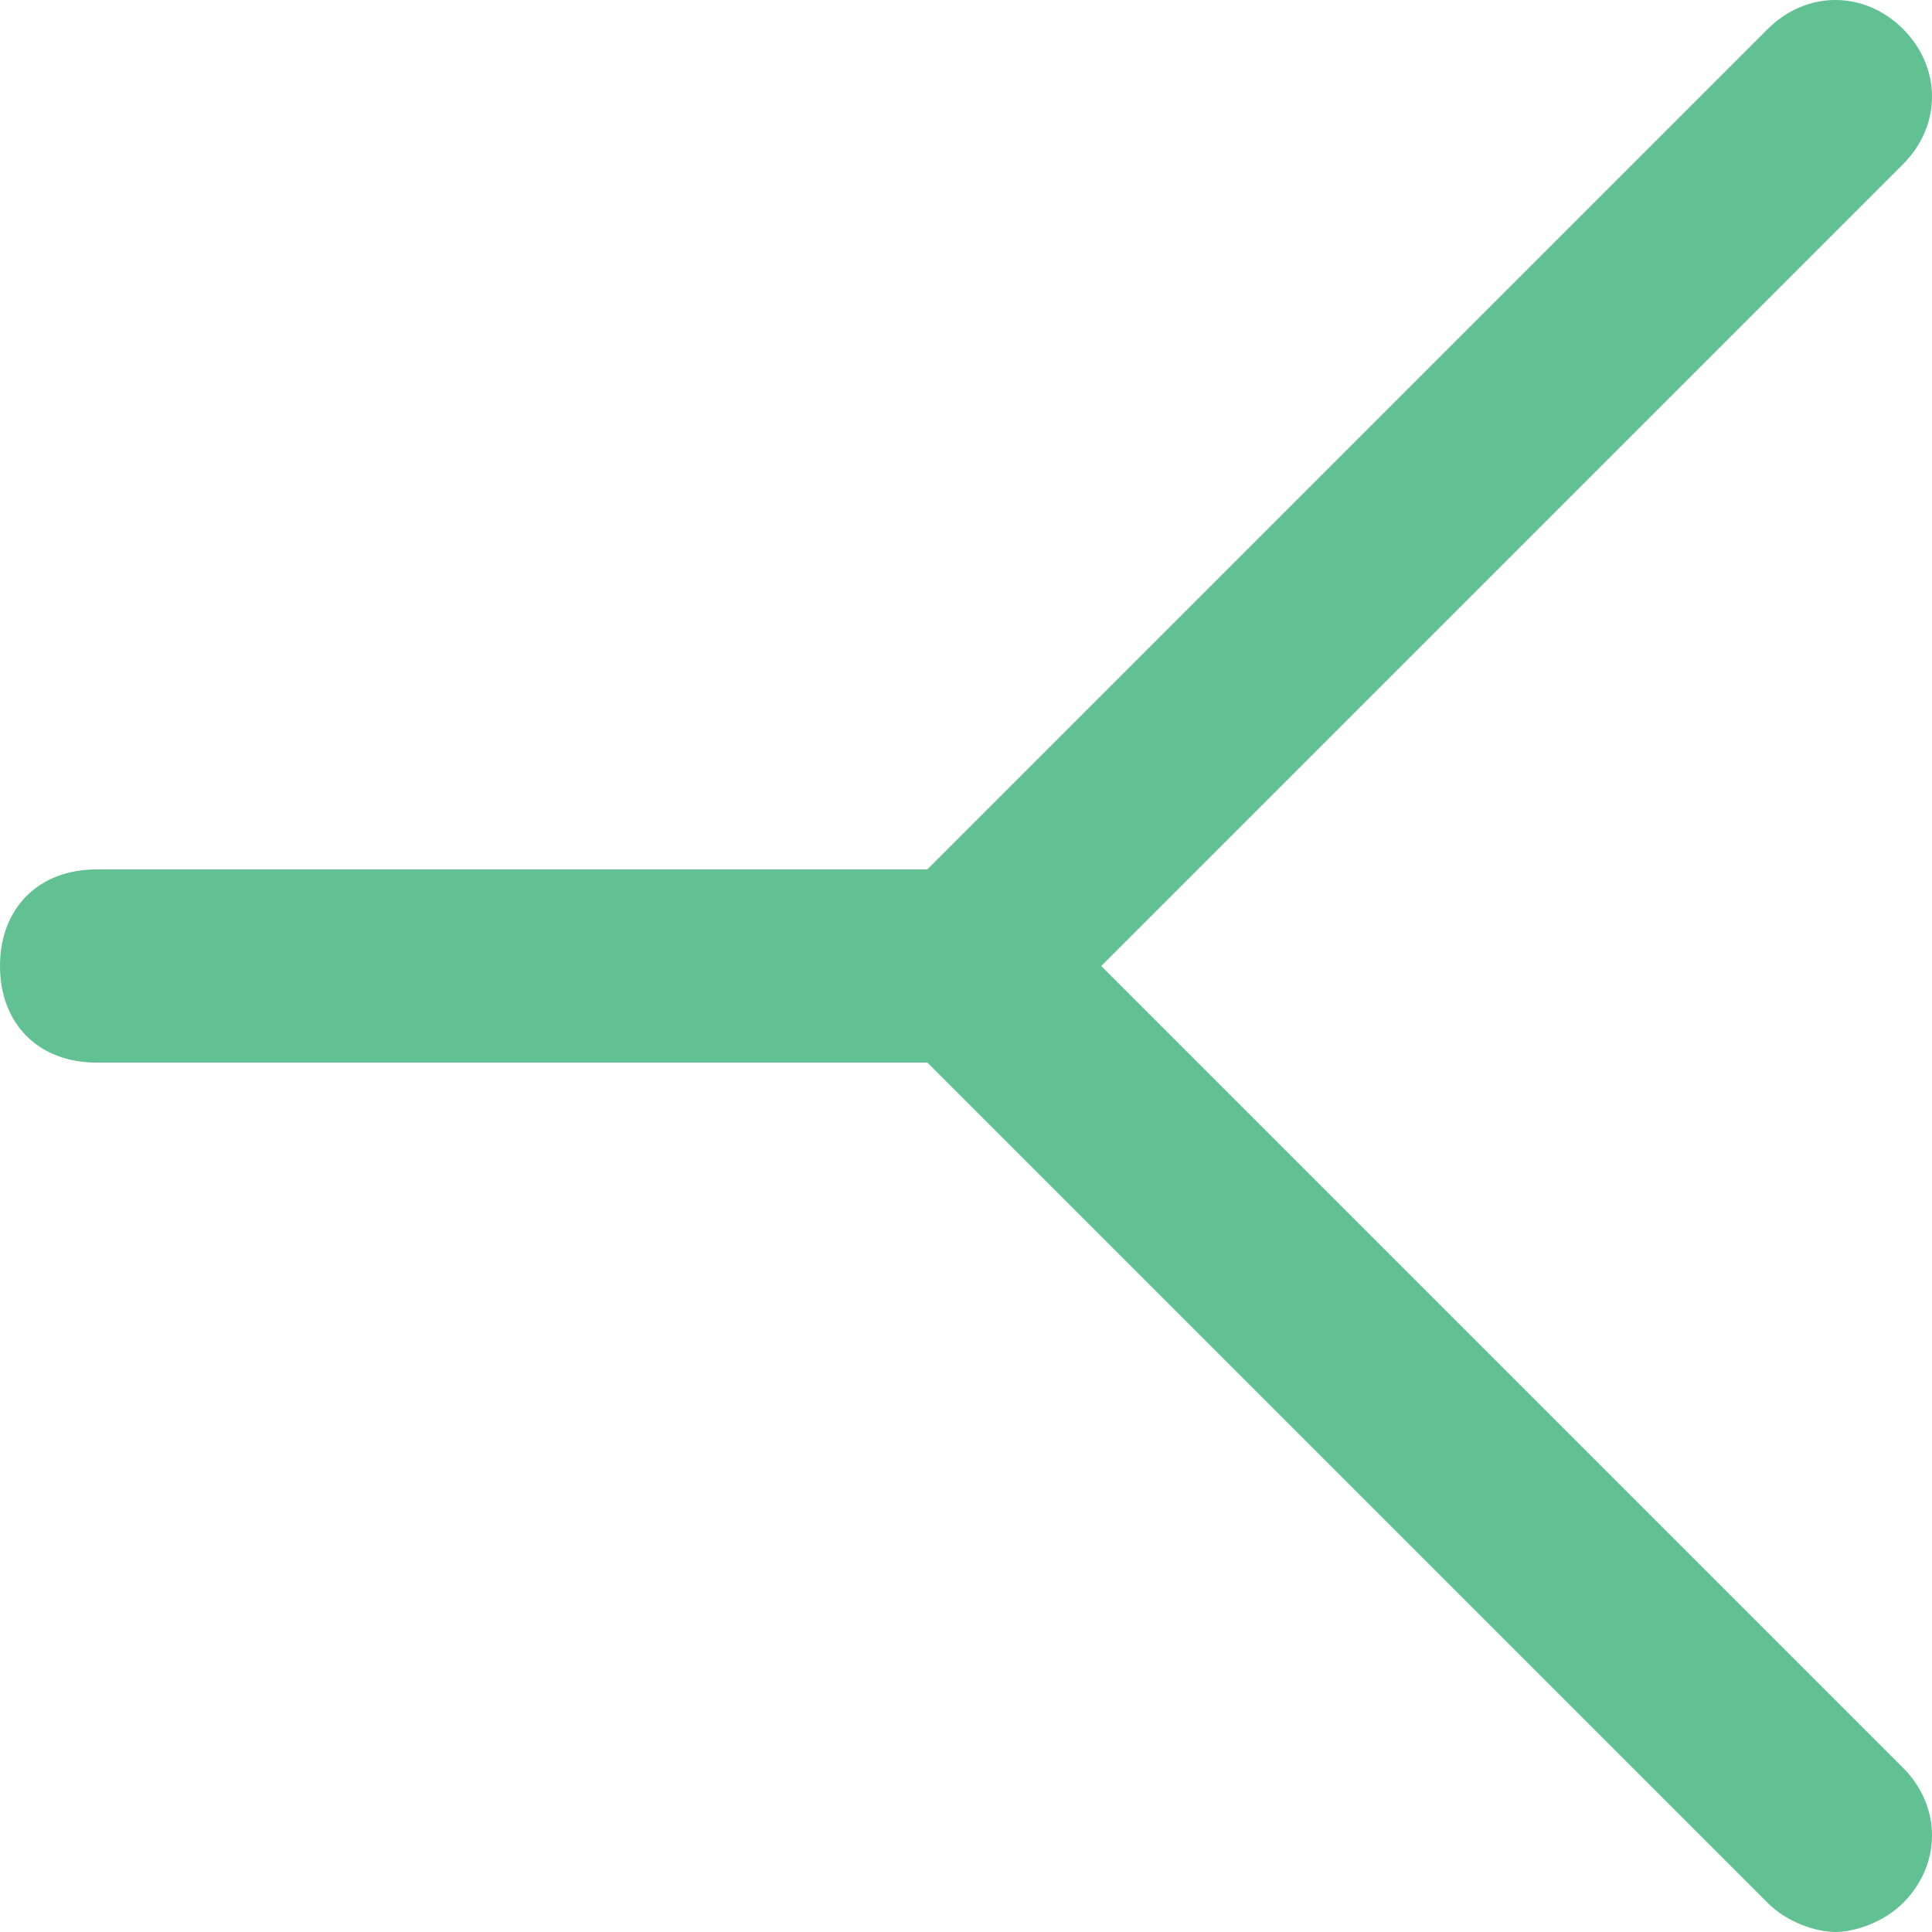
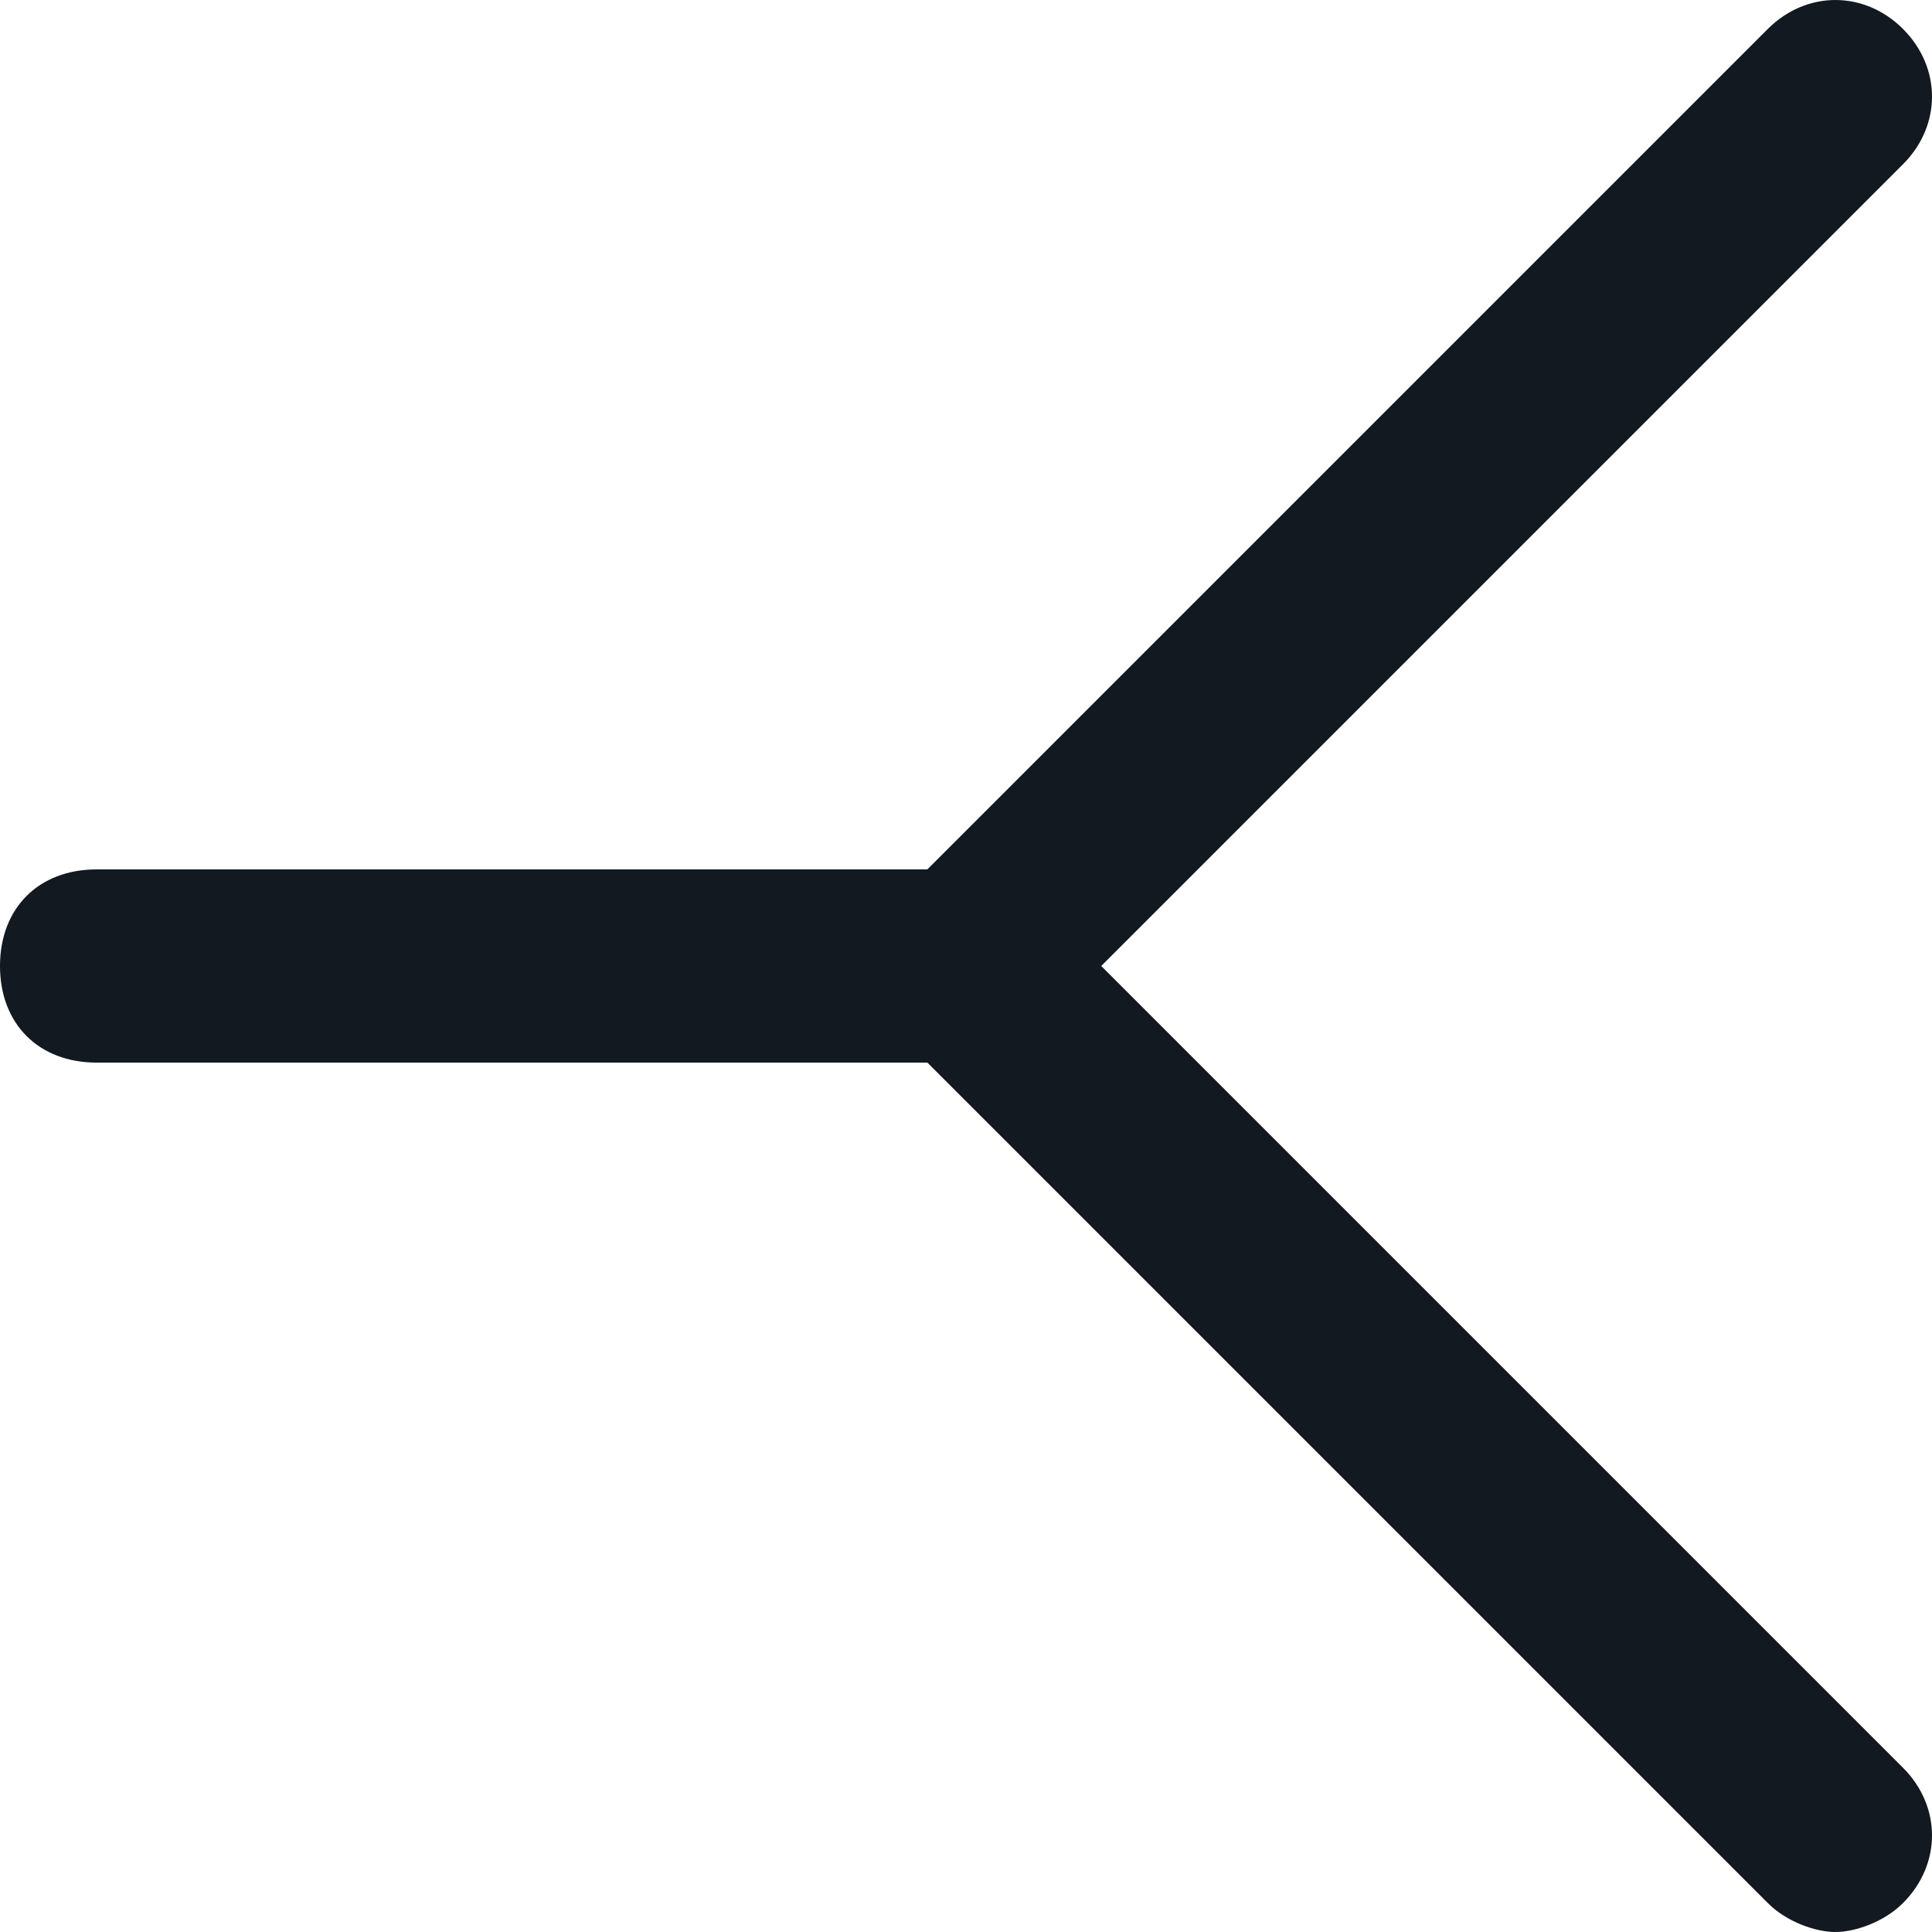
<svg xmlns="http://www.w3.org/2000/svg" version="1.1" id="Layer_1" x="0px" y="0px" width="20px" height="20px" viewBox="0 0 20 20" enable-background="new 0 0 20 20" xml:space="preserve">
-   <path fill="#61C192" d="M11.4,10l8.3-8.3c0.4-0.4,0.4-1,0-1.4s-1-0.4-1.4,0L9.6,9H1c-0.6,0-1,0.4-1,1s0.4,1,1,1h8.6l8.7,8.7  c0.2,0.2,0.5,0.3,0.7,0.3s0.5-0.1,0.7-0.3c0.4-0.4,0.4-1,0-1.4L11.4,10z" />
+   <path fill="#121921" d="M11.4,10l8.3-8.3c0.4-0.4,0.4-1,0-1.4s-1-0.4-1.4,0L9.6,9H1c-0.6,0-1,0.4-1,1s0.4,1,1,1h8.6l8.7,8.7  c0.2,0.2,0.5,0.3,0.7,0.3s0.5-0.1,0.7-0.3c0.4-0.4,0.4-1,0-1.4L11.4,10z" />
</svg>
